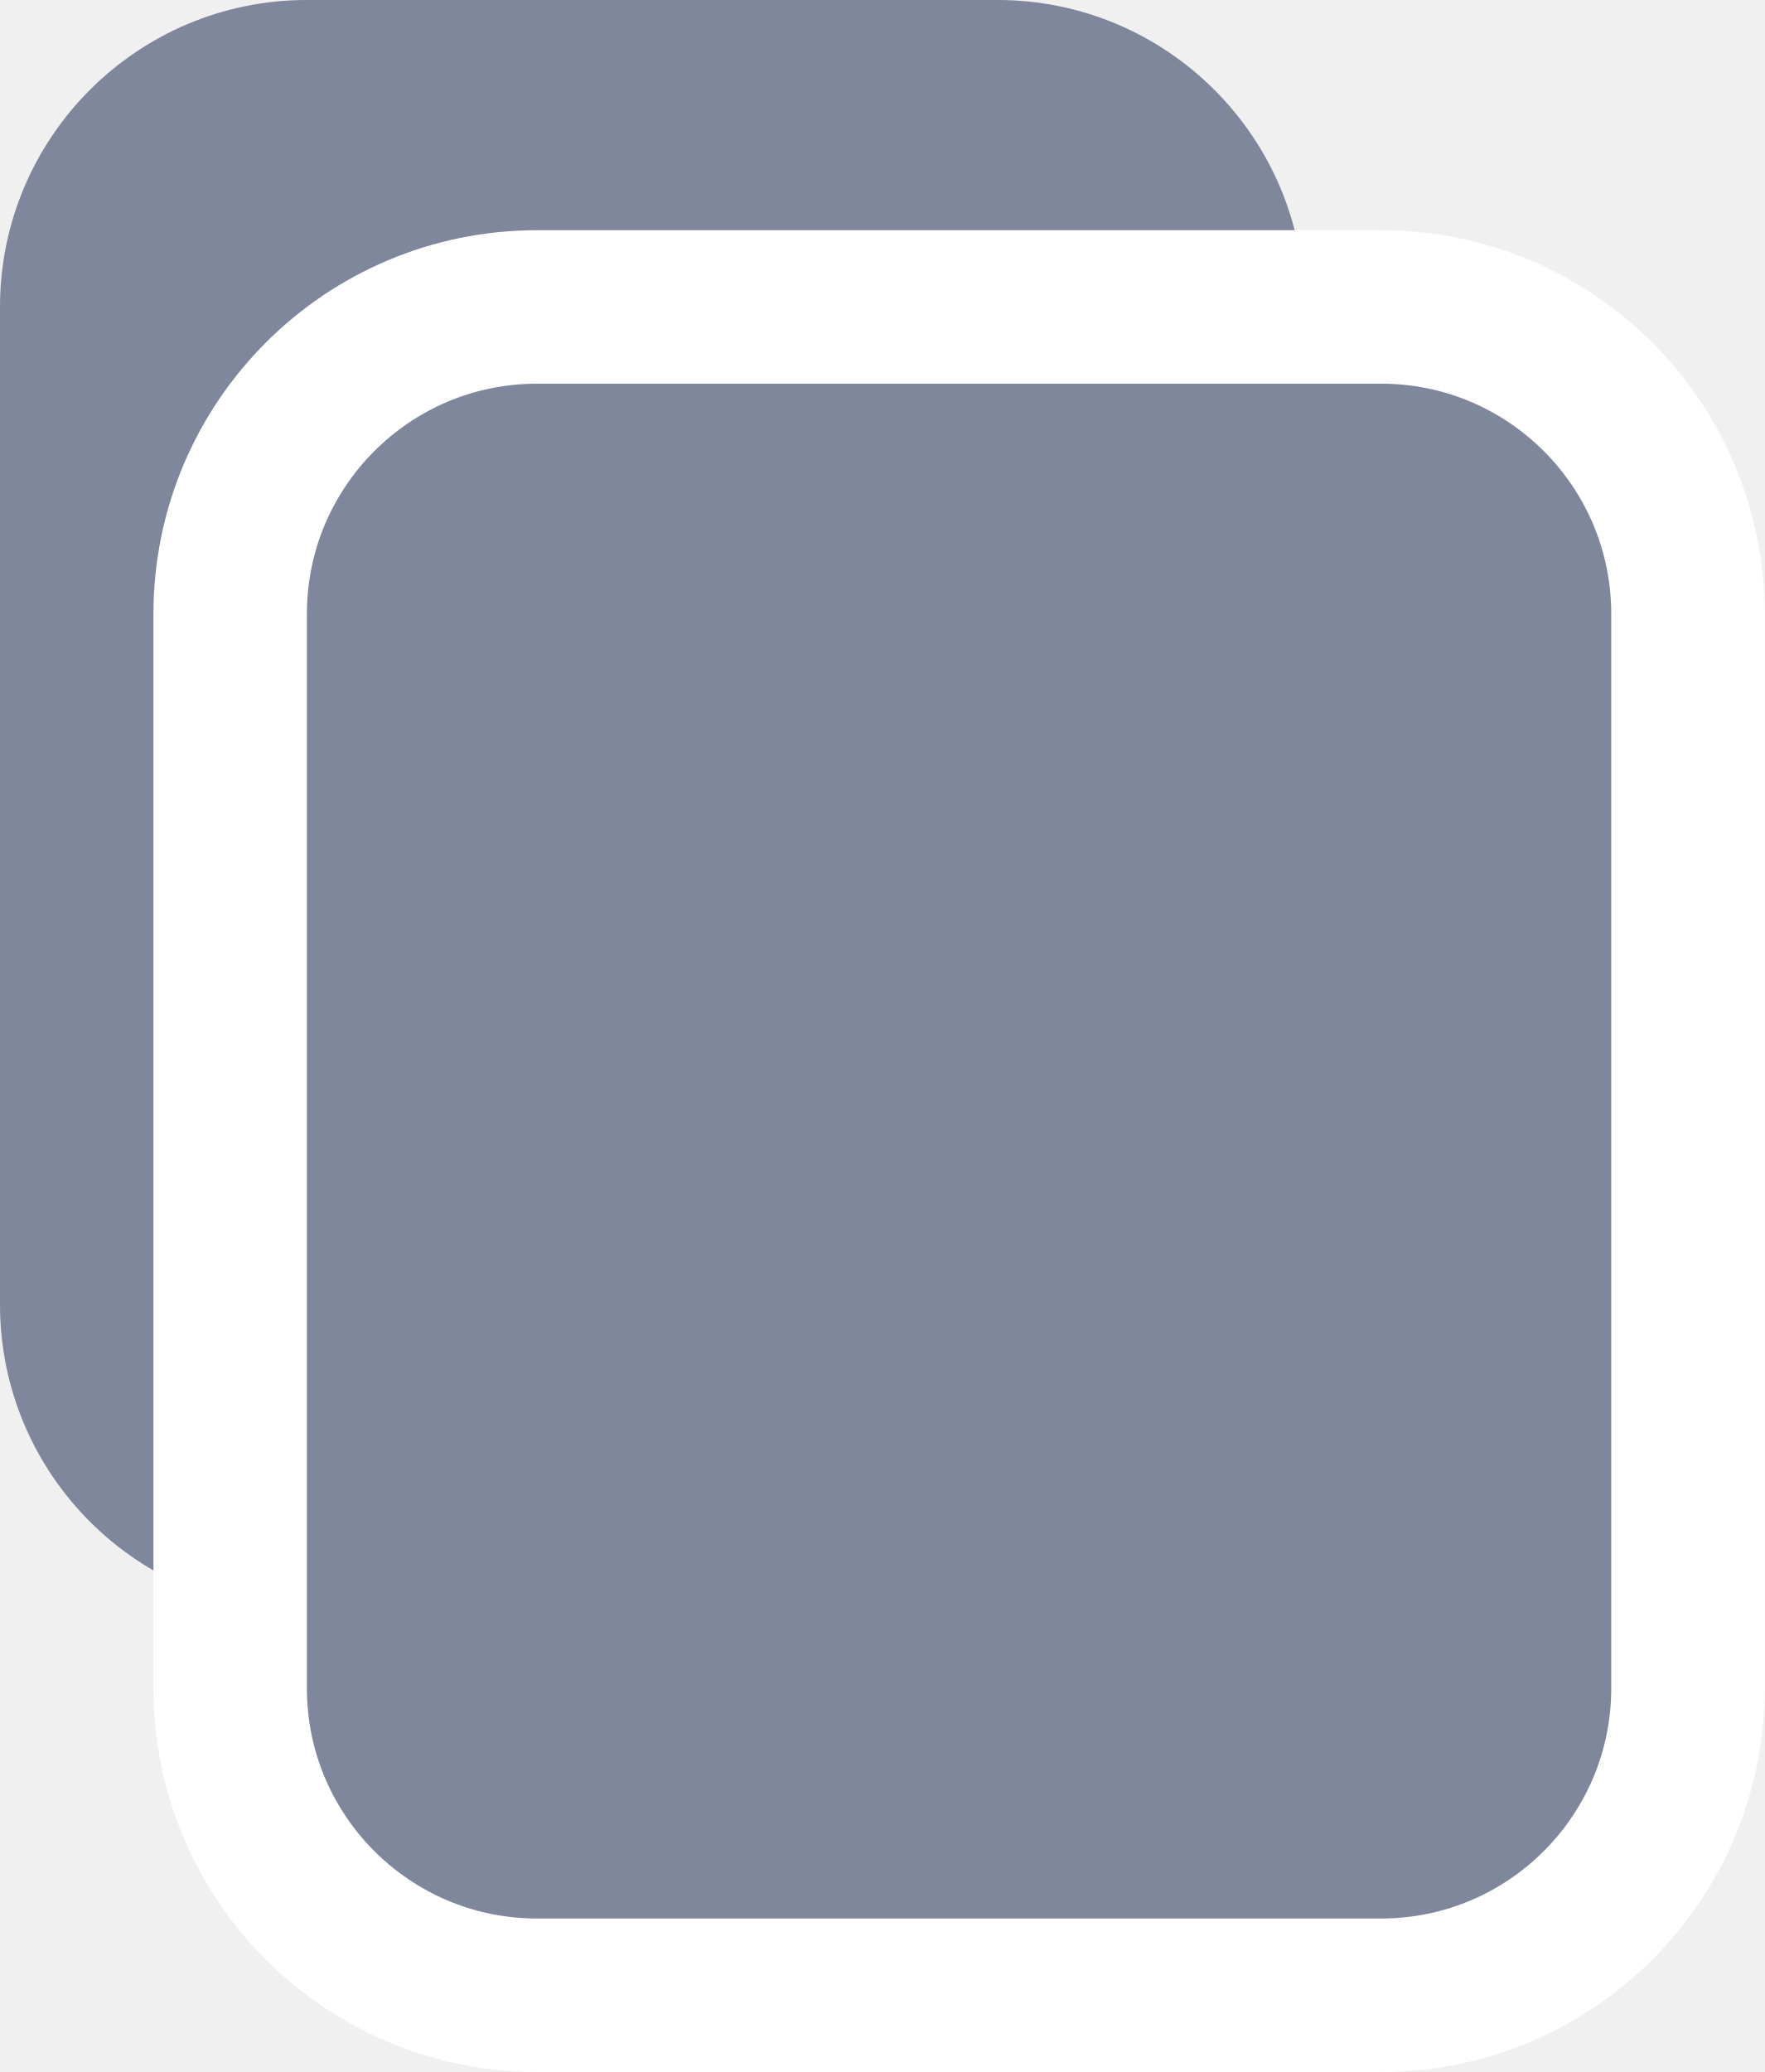
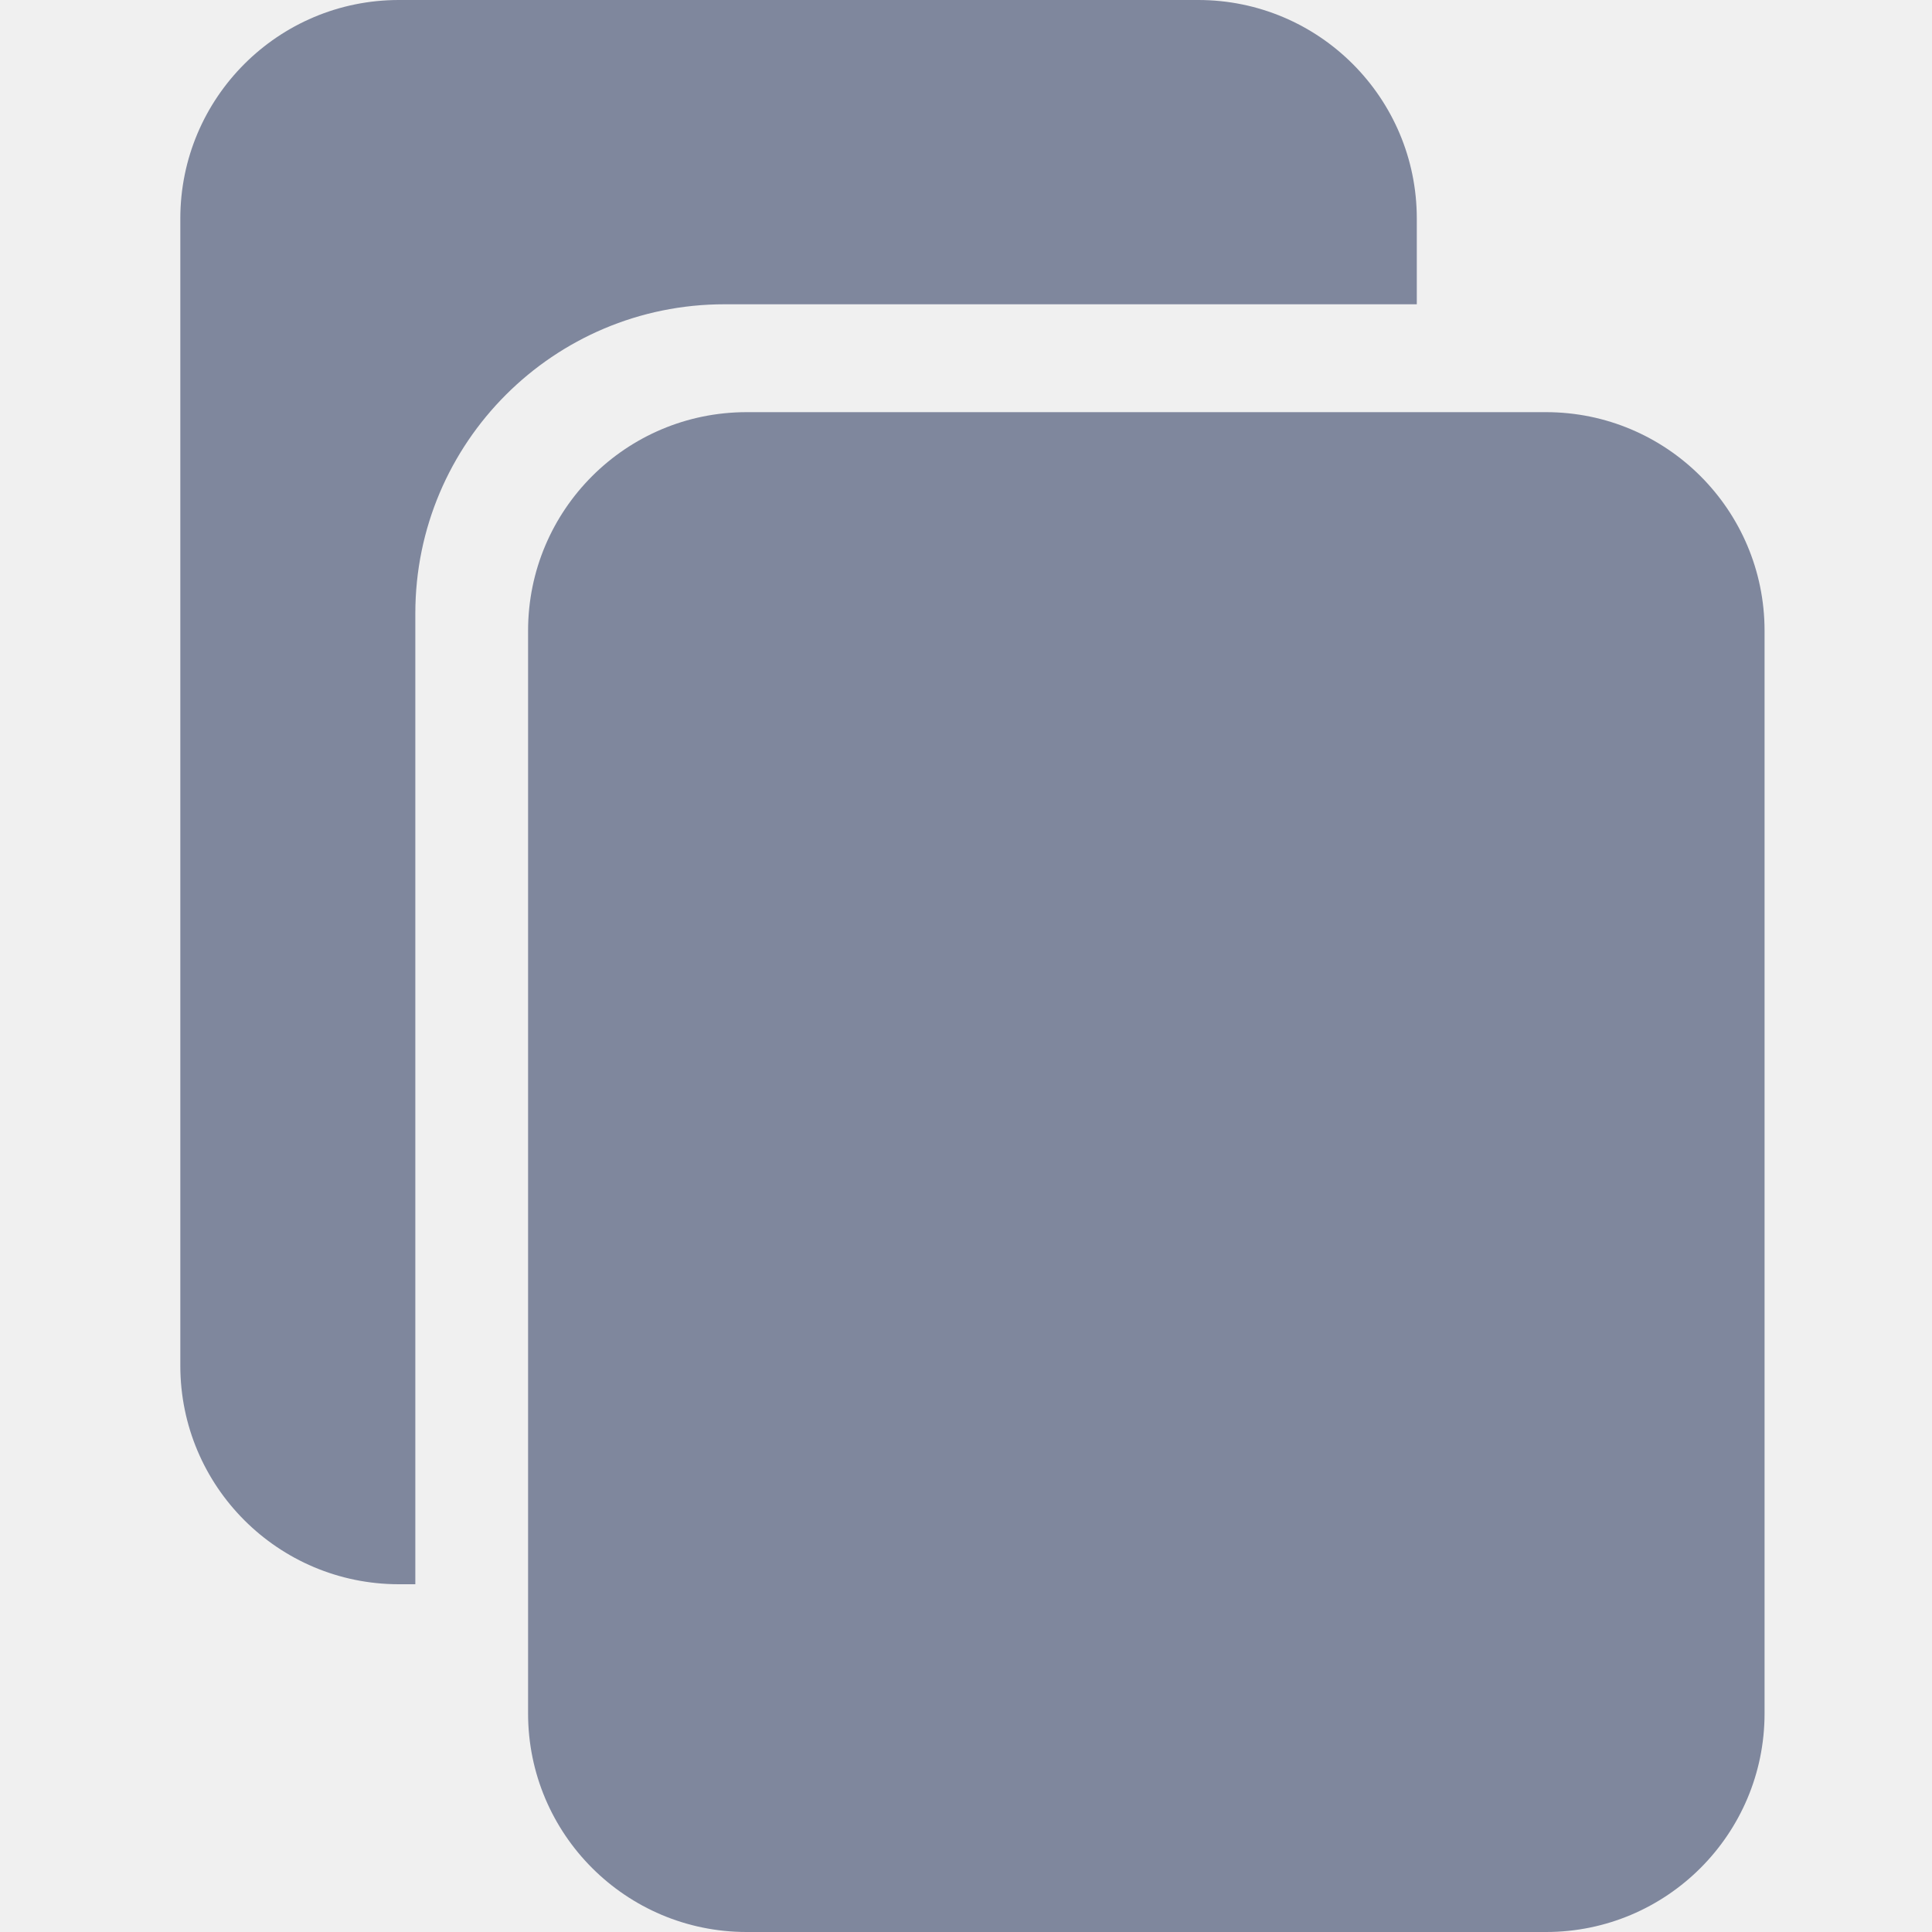
- <svg xmlns="http://www.w3.org/2000/svg" width="23px" height="27px" viewBox="0 0 23 27" version="1.1">
-   <g id="Web---1.5" stroke="none" stroke-width="1" fill="none" fill-rule="evenodd">
-     <g id="Teacher" transform="translate(-422, -28)" fill="#7F879D">
-       <g id="Group">
-         <g id="Tab-Bar" transform="translate(418, 27)">
-           <g id="Group-2" transform="translate(3.5, 0.50084)">
-             <rect id="Rectangle" x="0.5" y="0.499" width="17" height="21" rx="4" />
-             <rect id="Rectangle" stroke="#FFFFFF" stroke-width="2" x="3.5" y="4.499" width="19" height="22" rx="4" />
-           </g>
-         </g>
-       </g>
+ <svg xmlns="http://www.w3.org/2000/svg" width="150px" height="150px" viewBox="0 0 150 150" version="1.1">
+   <g id="Passes-(Jade)" stroke="none" stroke-width="1" fill="none" fill-rule="evenodd">
+     <g id="Group-2" transform="translate(14, 0)" fill="#7F879D">
+       <rect id="Rectangle" x="27" y="32" width="96" height="118" rx="16.97" />
+       <path d="M96,23.624 L42.246,23.624 C28.991,23.624 18.246,34.369 18.246,47.624 L18.246,123 L16.97,123 C7.598,123 -6.28010944e-14,115.402 -6.39488462e-14,106.03 L-6.39488462e-14,16.97 C-6.5096598e-14,7.598 7.598,-1.2489227e-14 16.97,-1.42108547e-14 L79.03,-1.42108547e-14 C88.402,-1.59324824e-14 96,7.598 96,16.97 L96,23.624 Z" id="Combined-Shape" />
    </g>
  </g>
</svg>
